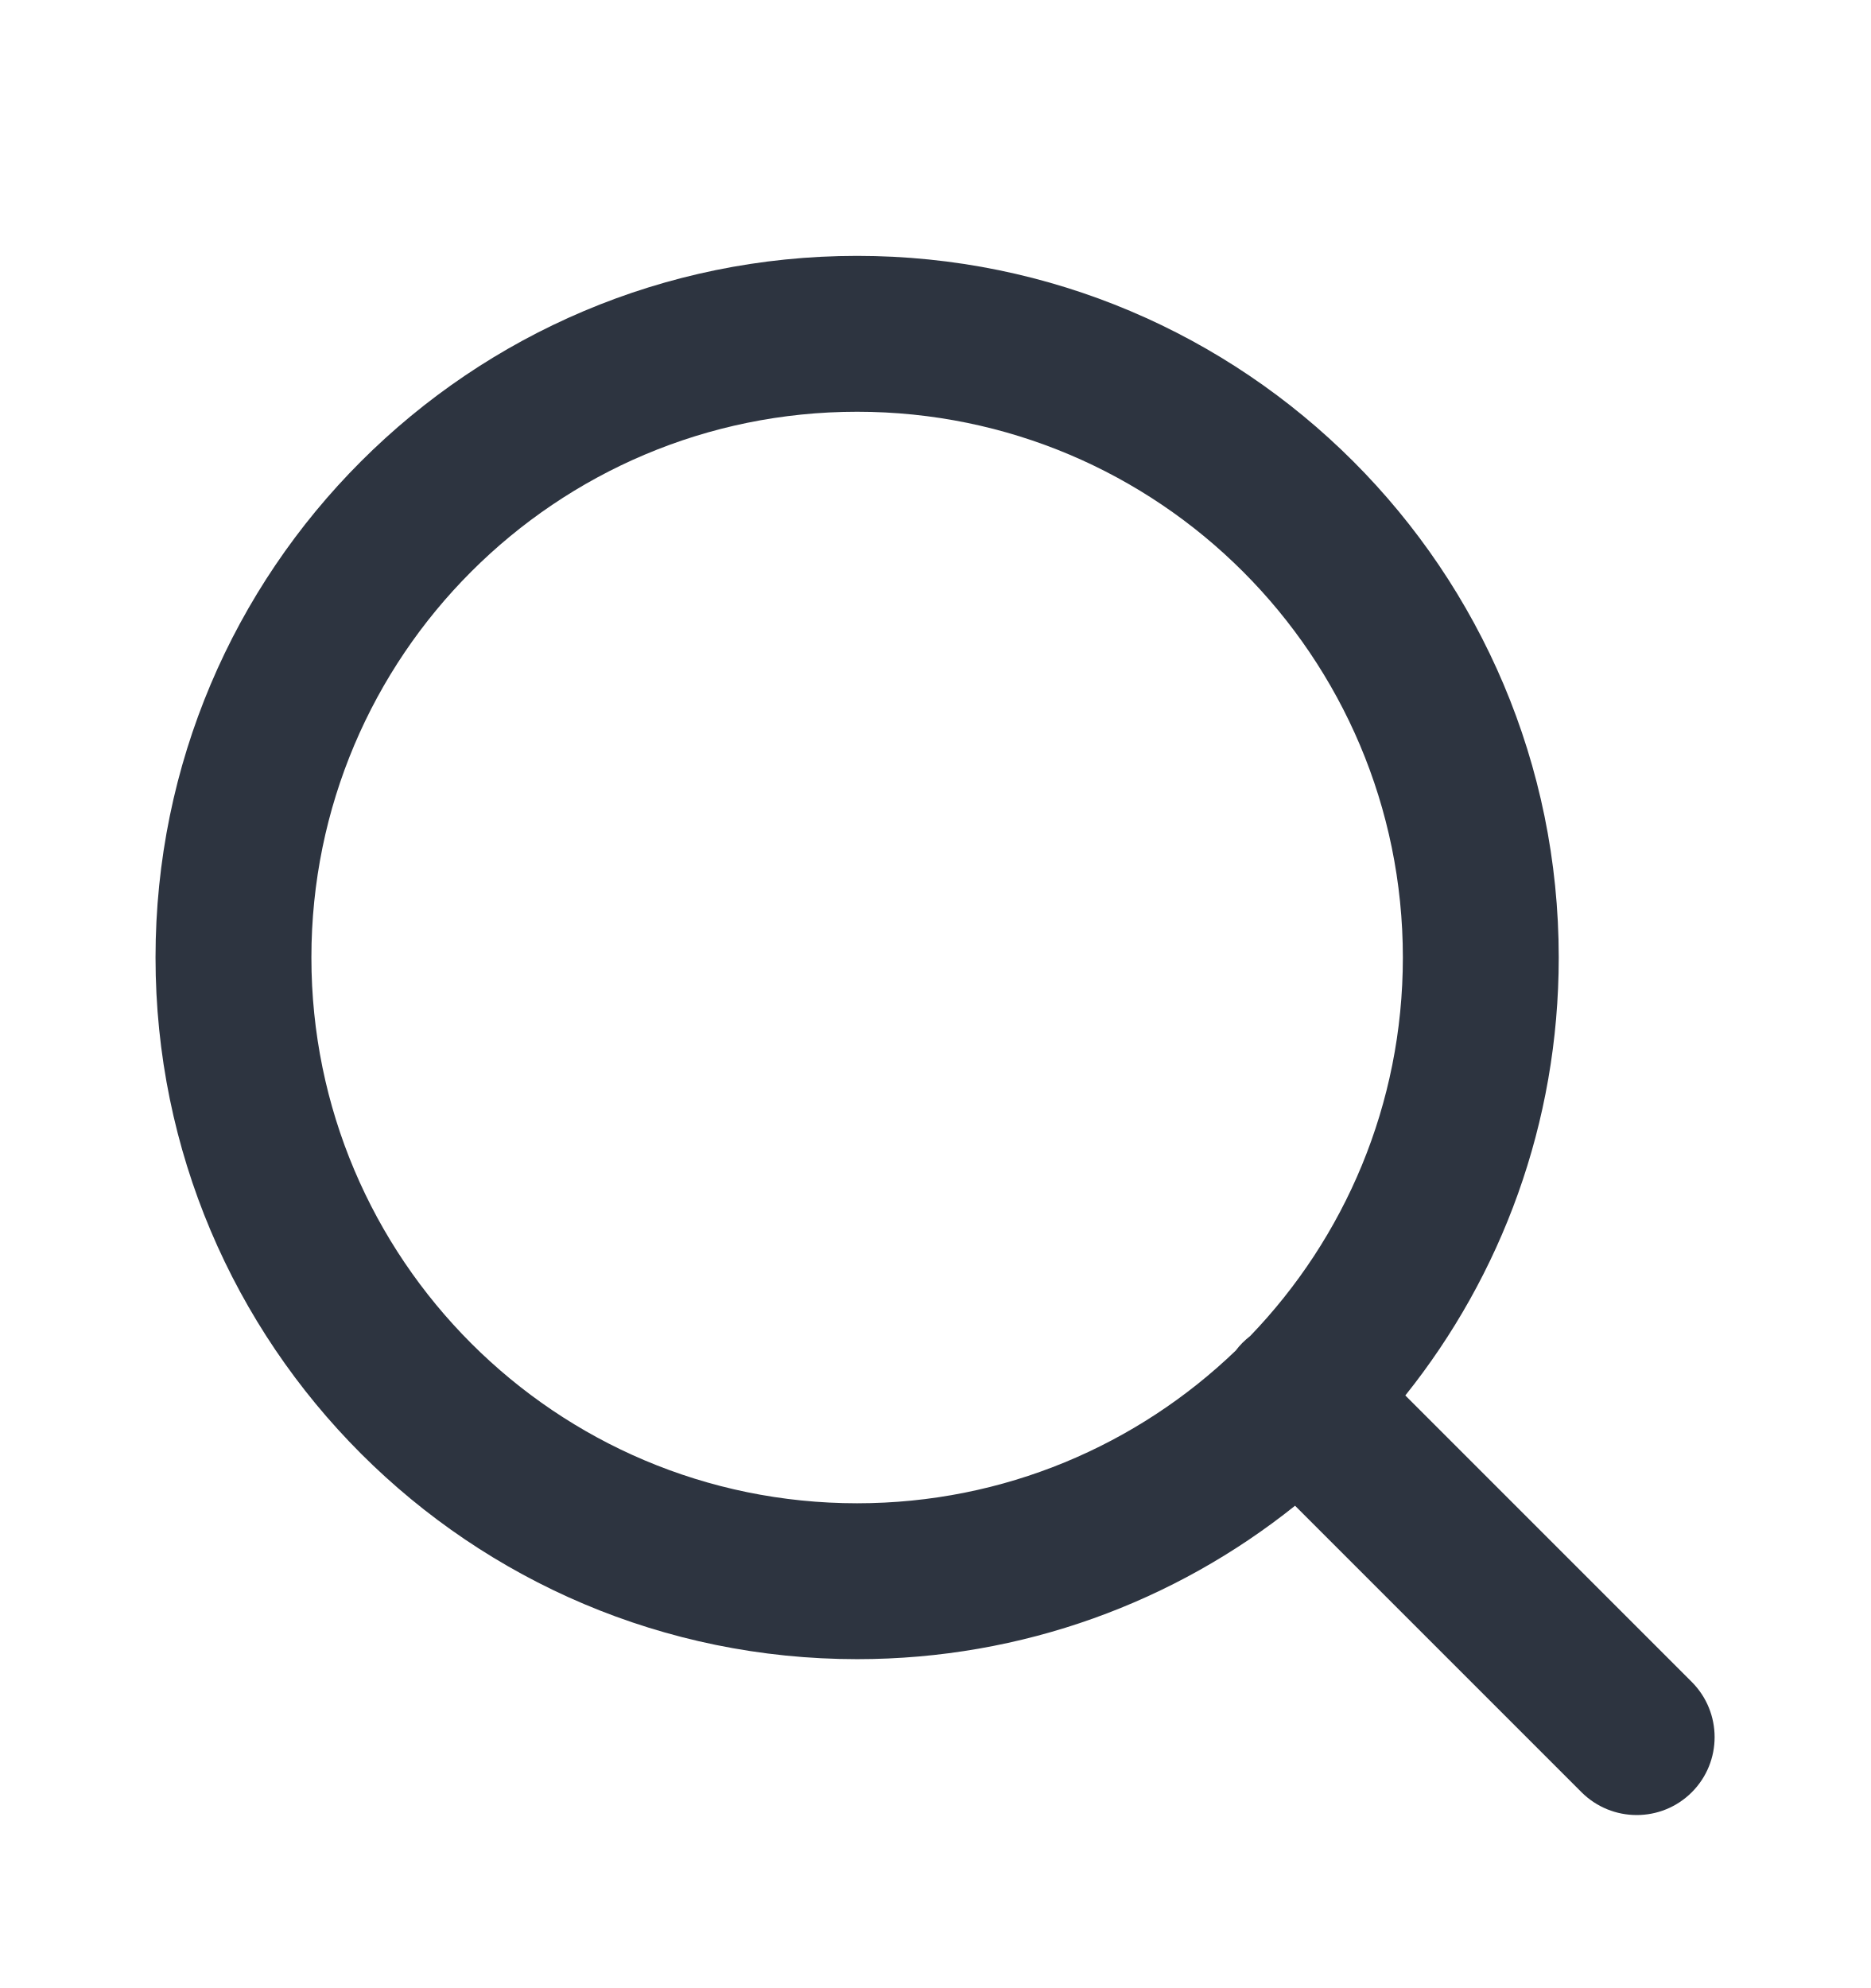
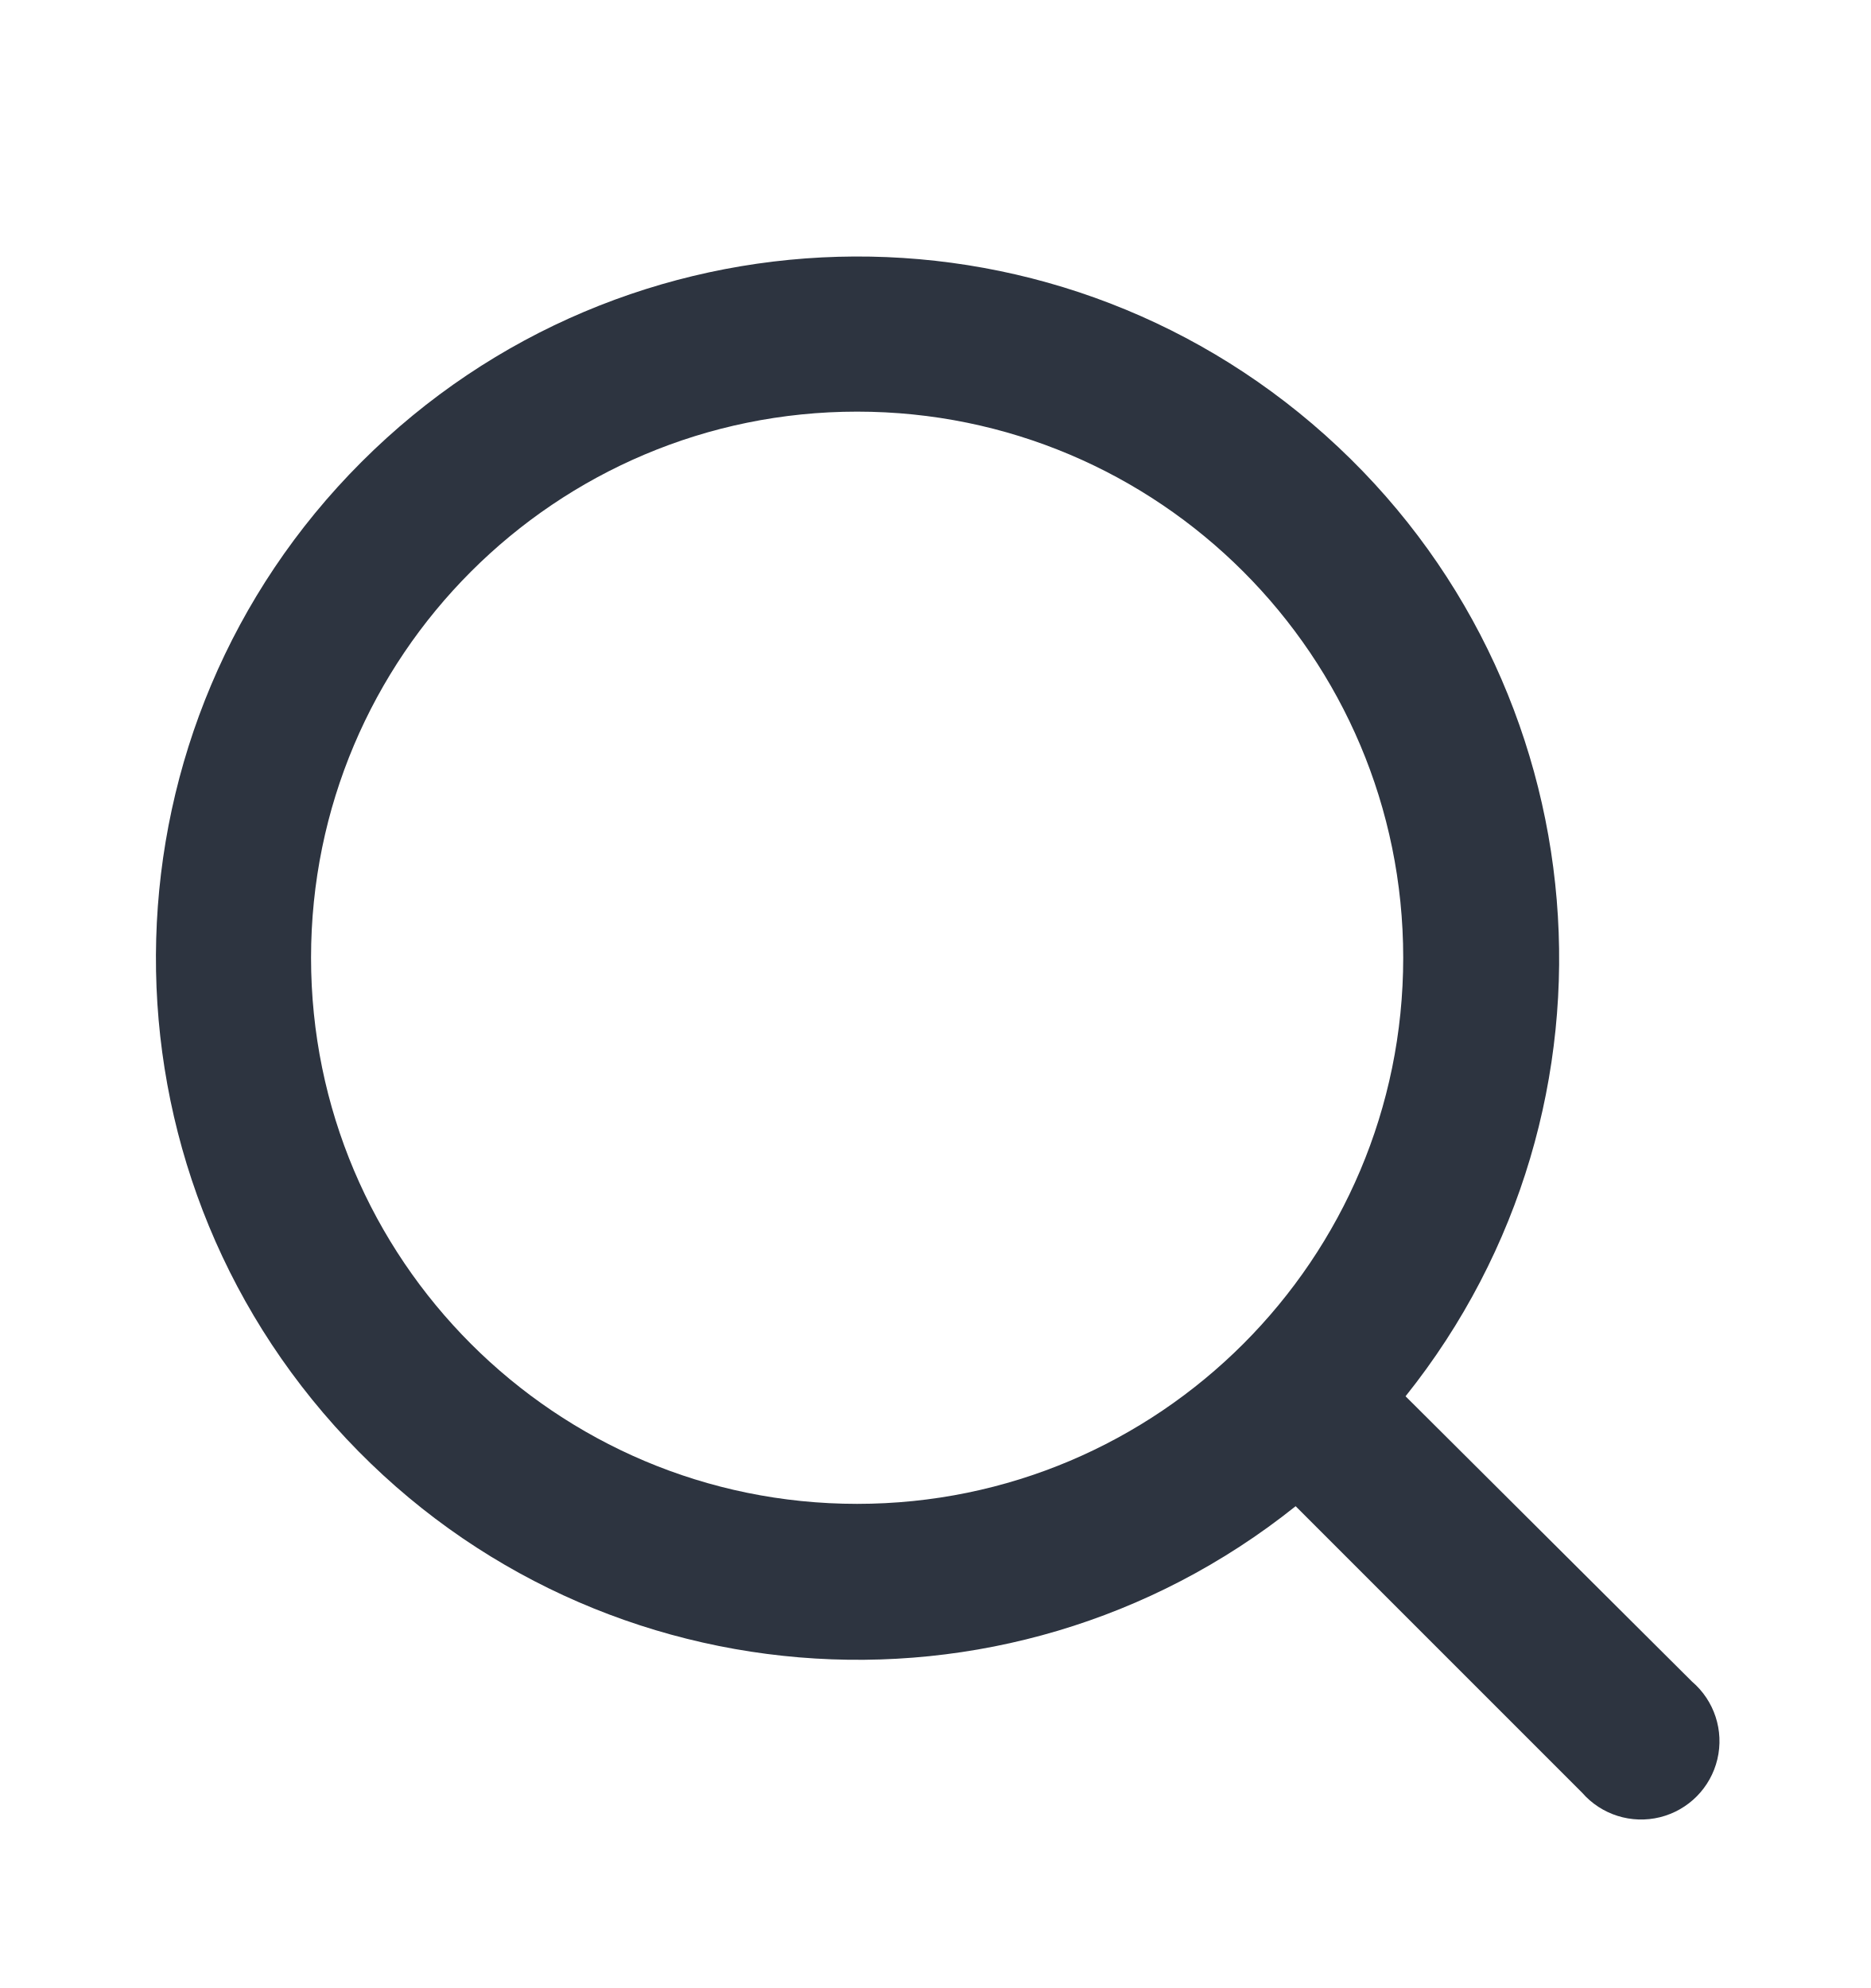
<svg xmlns="http://www.w3.org/2000/svg" width="16" height="17" viewBox="0 0 16 17" fill="none">
-   <path fill-rule="evenodd" clip-rule="evenodd" d="M2.663 8.188C2.663 5.611 4.753 3.521 7.33 3.521C9.907 3.521 11.997 5.611 11.997 8.188C11.997 9.445 11.499 10.586 10.691 11.425C10.668 11.443 10.646 11.462 10.625 11.483C10.604 11.504 10.585 11.526 10.568 11.549C9.728 12.357 8.587 12.855 7.33 12.855C4.753 12.855 2.663 10.765 2.663 8.188ZM11.075 12.876C10.049 13.697 8.747 14.188 7.33 14.188C4.016 14.188 1.33 11.502 1.33 8.188C1.33 4.874 4.016 2.188 7.33 2.188C10.644 2.188 13.33 4.874 13.33 8.188C13.33 9.605 12.839 10.907 12.018 11.933L14.468 14.383C14.728 14.644 14.728 15.066 14.468 15.326C14.208 15.586 13.786 15.586 13.525 15.326L11.075 12.876Z" fill="#2D3440" />
+   <path fill-rule="evenodd" clip-rule="evenodd" d="M2.66 8.19a4.67 4.67 0 1 1 9.34 0 4.67 4.67 0 0 1-9.34 0Zm8.42 4.69a6 6 0 1 1 .94-.94l2.45 2.44a.67.67 0 1 1-.94.95l-2.45-2.45Z" fill="#2D3440" />
</svg>
